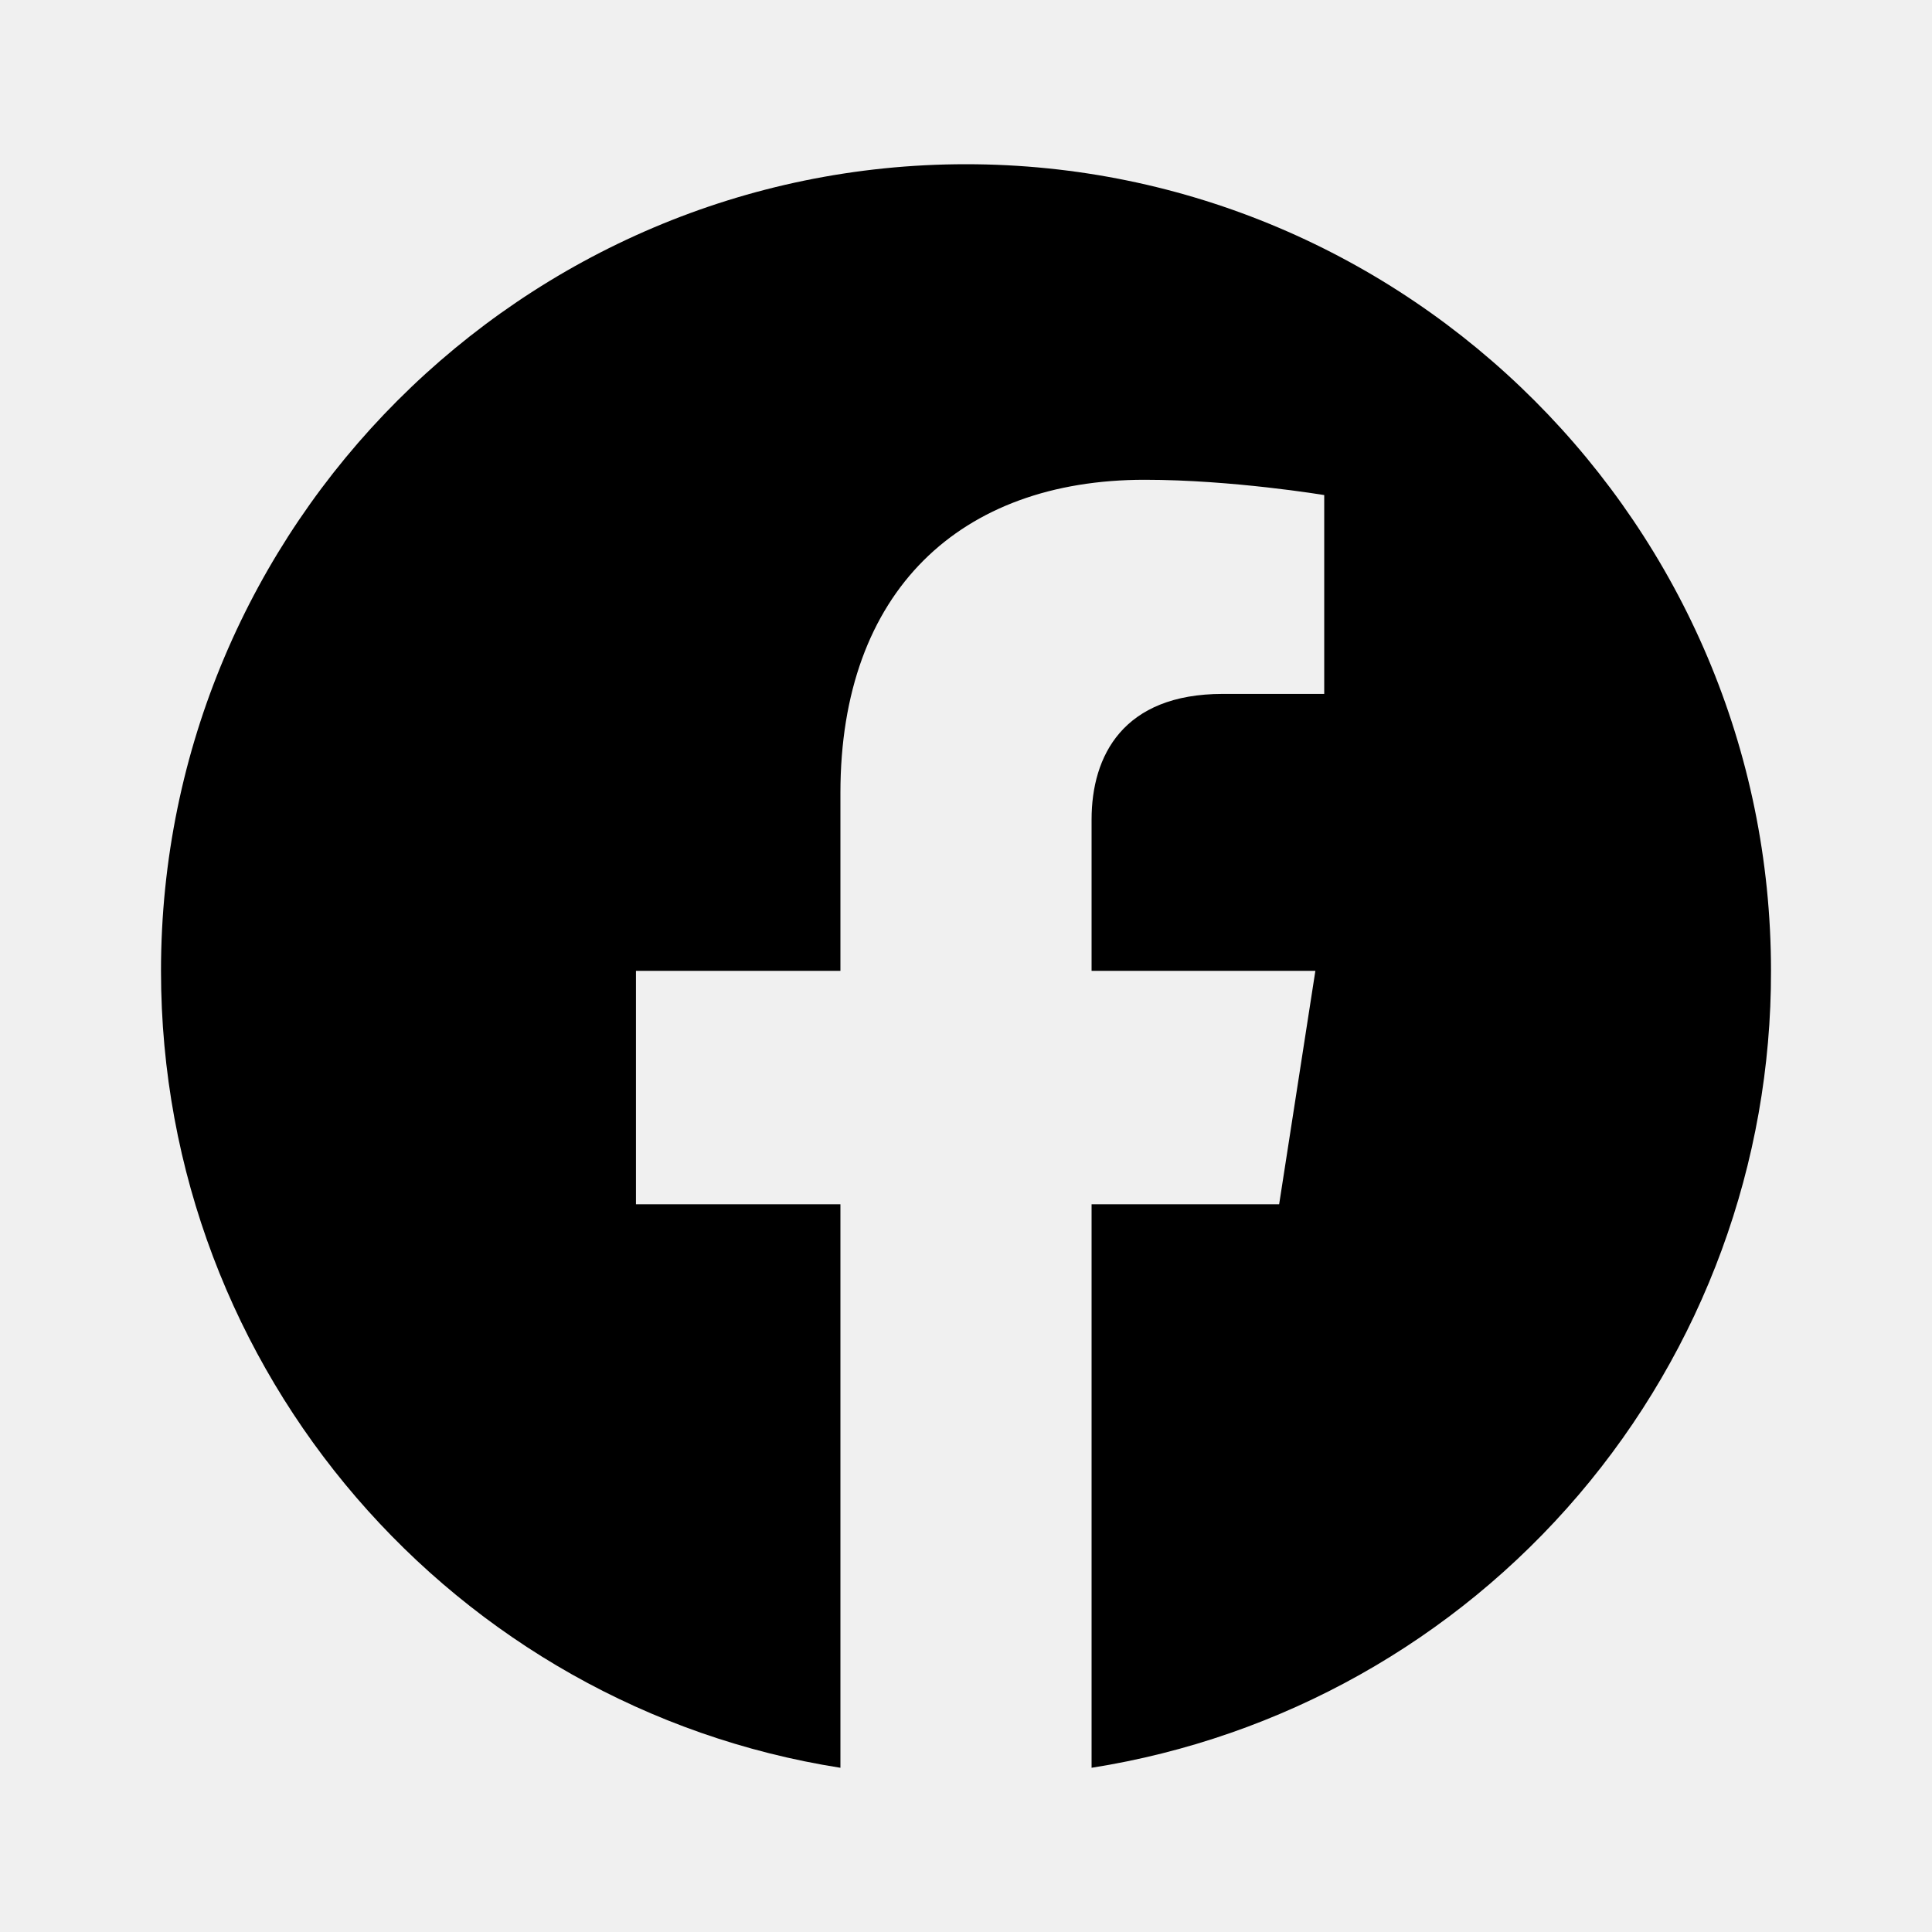
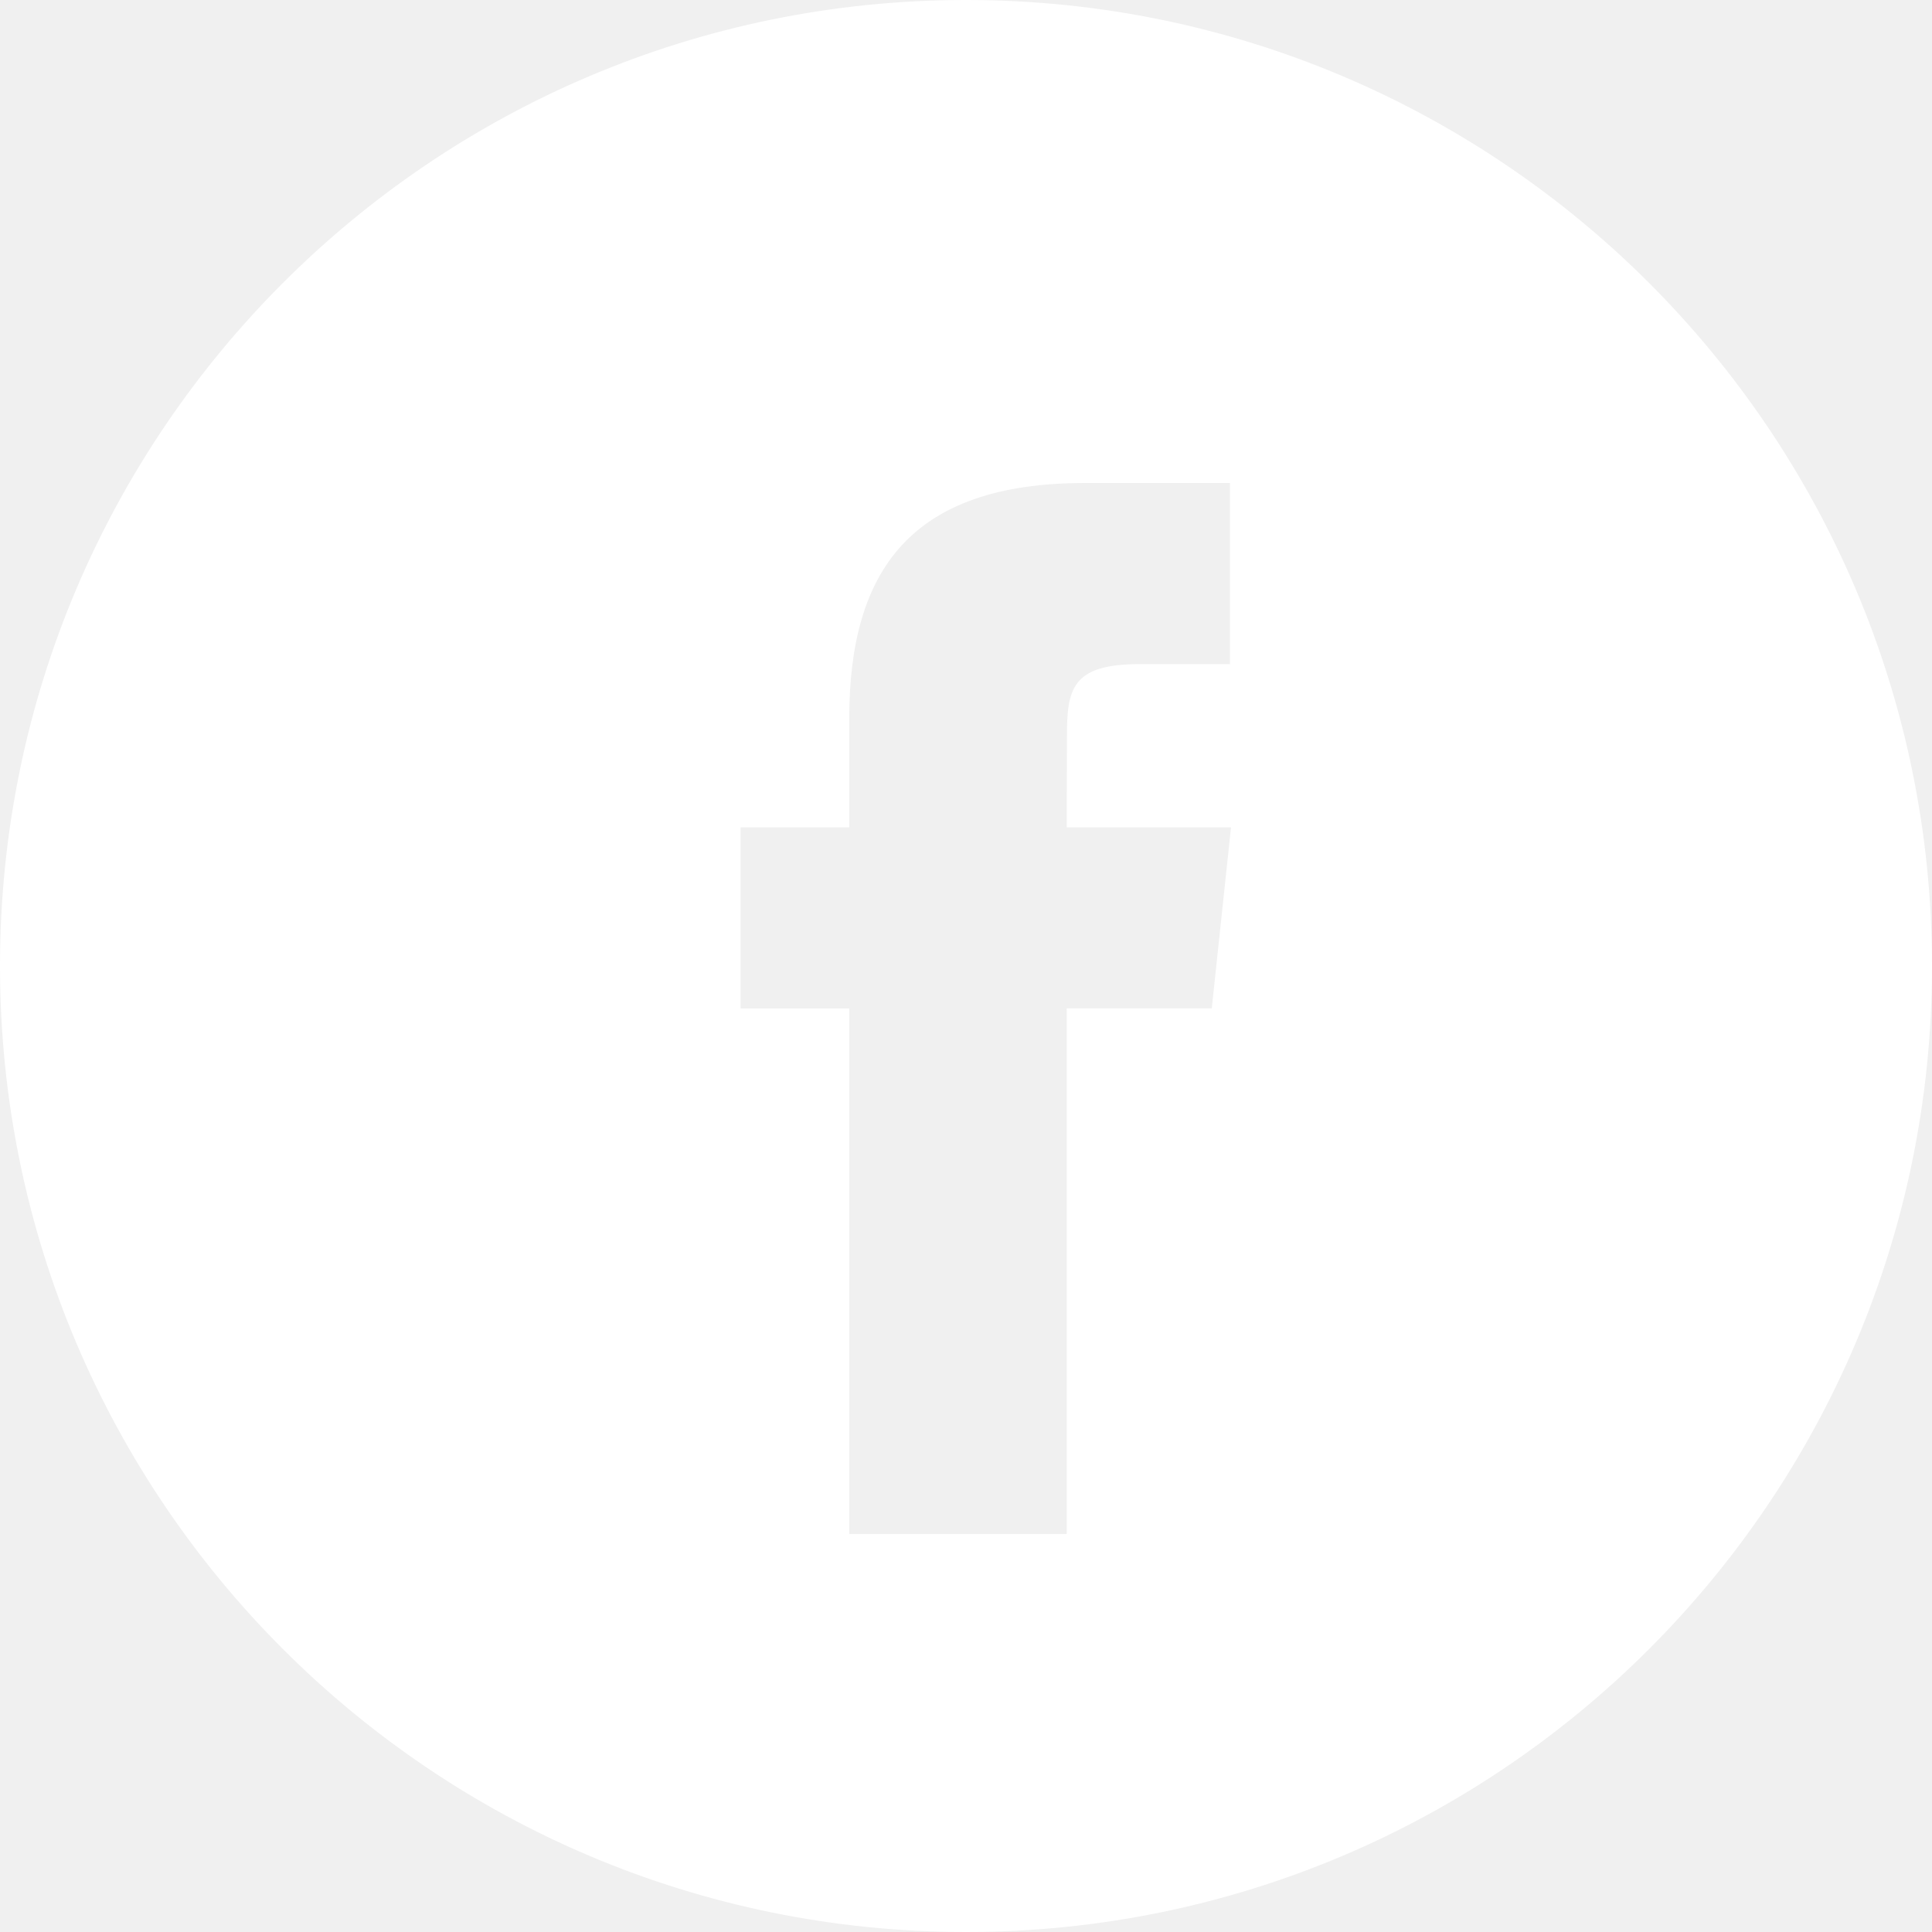
- <svg xmlns="http://www.w3.org/2000/svg" fill="#000000" width="800px" height="800px" viewBox="0 0 24 24">
-   <path d="M12 2.04C6.5 2.04 2 6.53 2 12.06C2 17.06 5.66 21.21 10.44 21.96V14.96H7.9V12.06H10.44V9.85C10.44 7.34 11.93 5.96 14.22 5.96C15.31 5.96 16.45 6.15 16.45 6.15V8.62H15.19C13.95 8.62 13.56 9.39 13.56 10.18V12.06H16.34L15.89 14.96H13.56V21.96C15.916 21.588 18.062 20.386 19.61 18.57C21.158 16.755 22.005 14.446 22 12.06C22 6.53 17.5 2.04 12 2.04Z" />
+ <svg xmlns="http://www.w3.org/2000/svg" width="48" height="48" viewBox="0 0 48 48" fill="none">
+   <path fill-rule="evenodd" clip-rule="evenodd" d="M0 24C0 10.745 10.745 0 24 0C37.255 0 48 10.745 48 24C48 37.255 37.255 48 24 48C10.745 48 0 37.255 0 24ZM26.502 38.111V25.054H30.106L30.584 20.555H26.502L26.508 18.302C26.508 17.129 26.619 16.5 28.305 16.5H30.558V12H26.953C22.623 12 21.099 14.183 21.099 17.854V20.555H18.4V25.055H21.099V38.111H26.502Z" fill="white" />
</svg>
